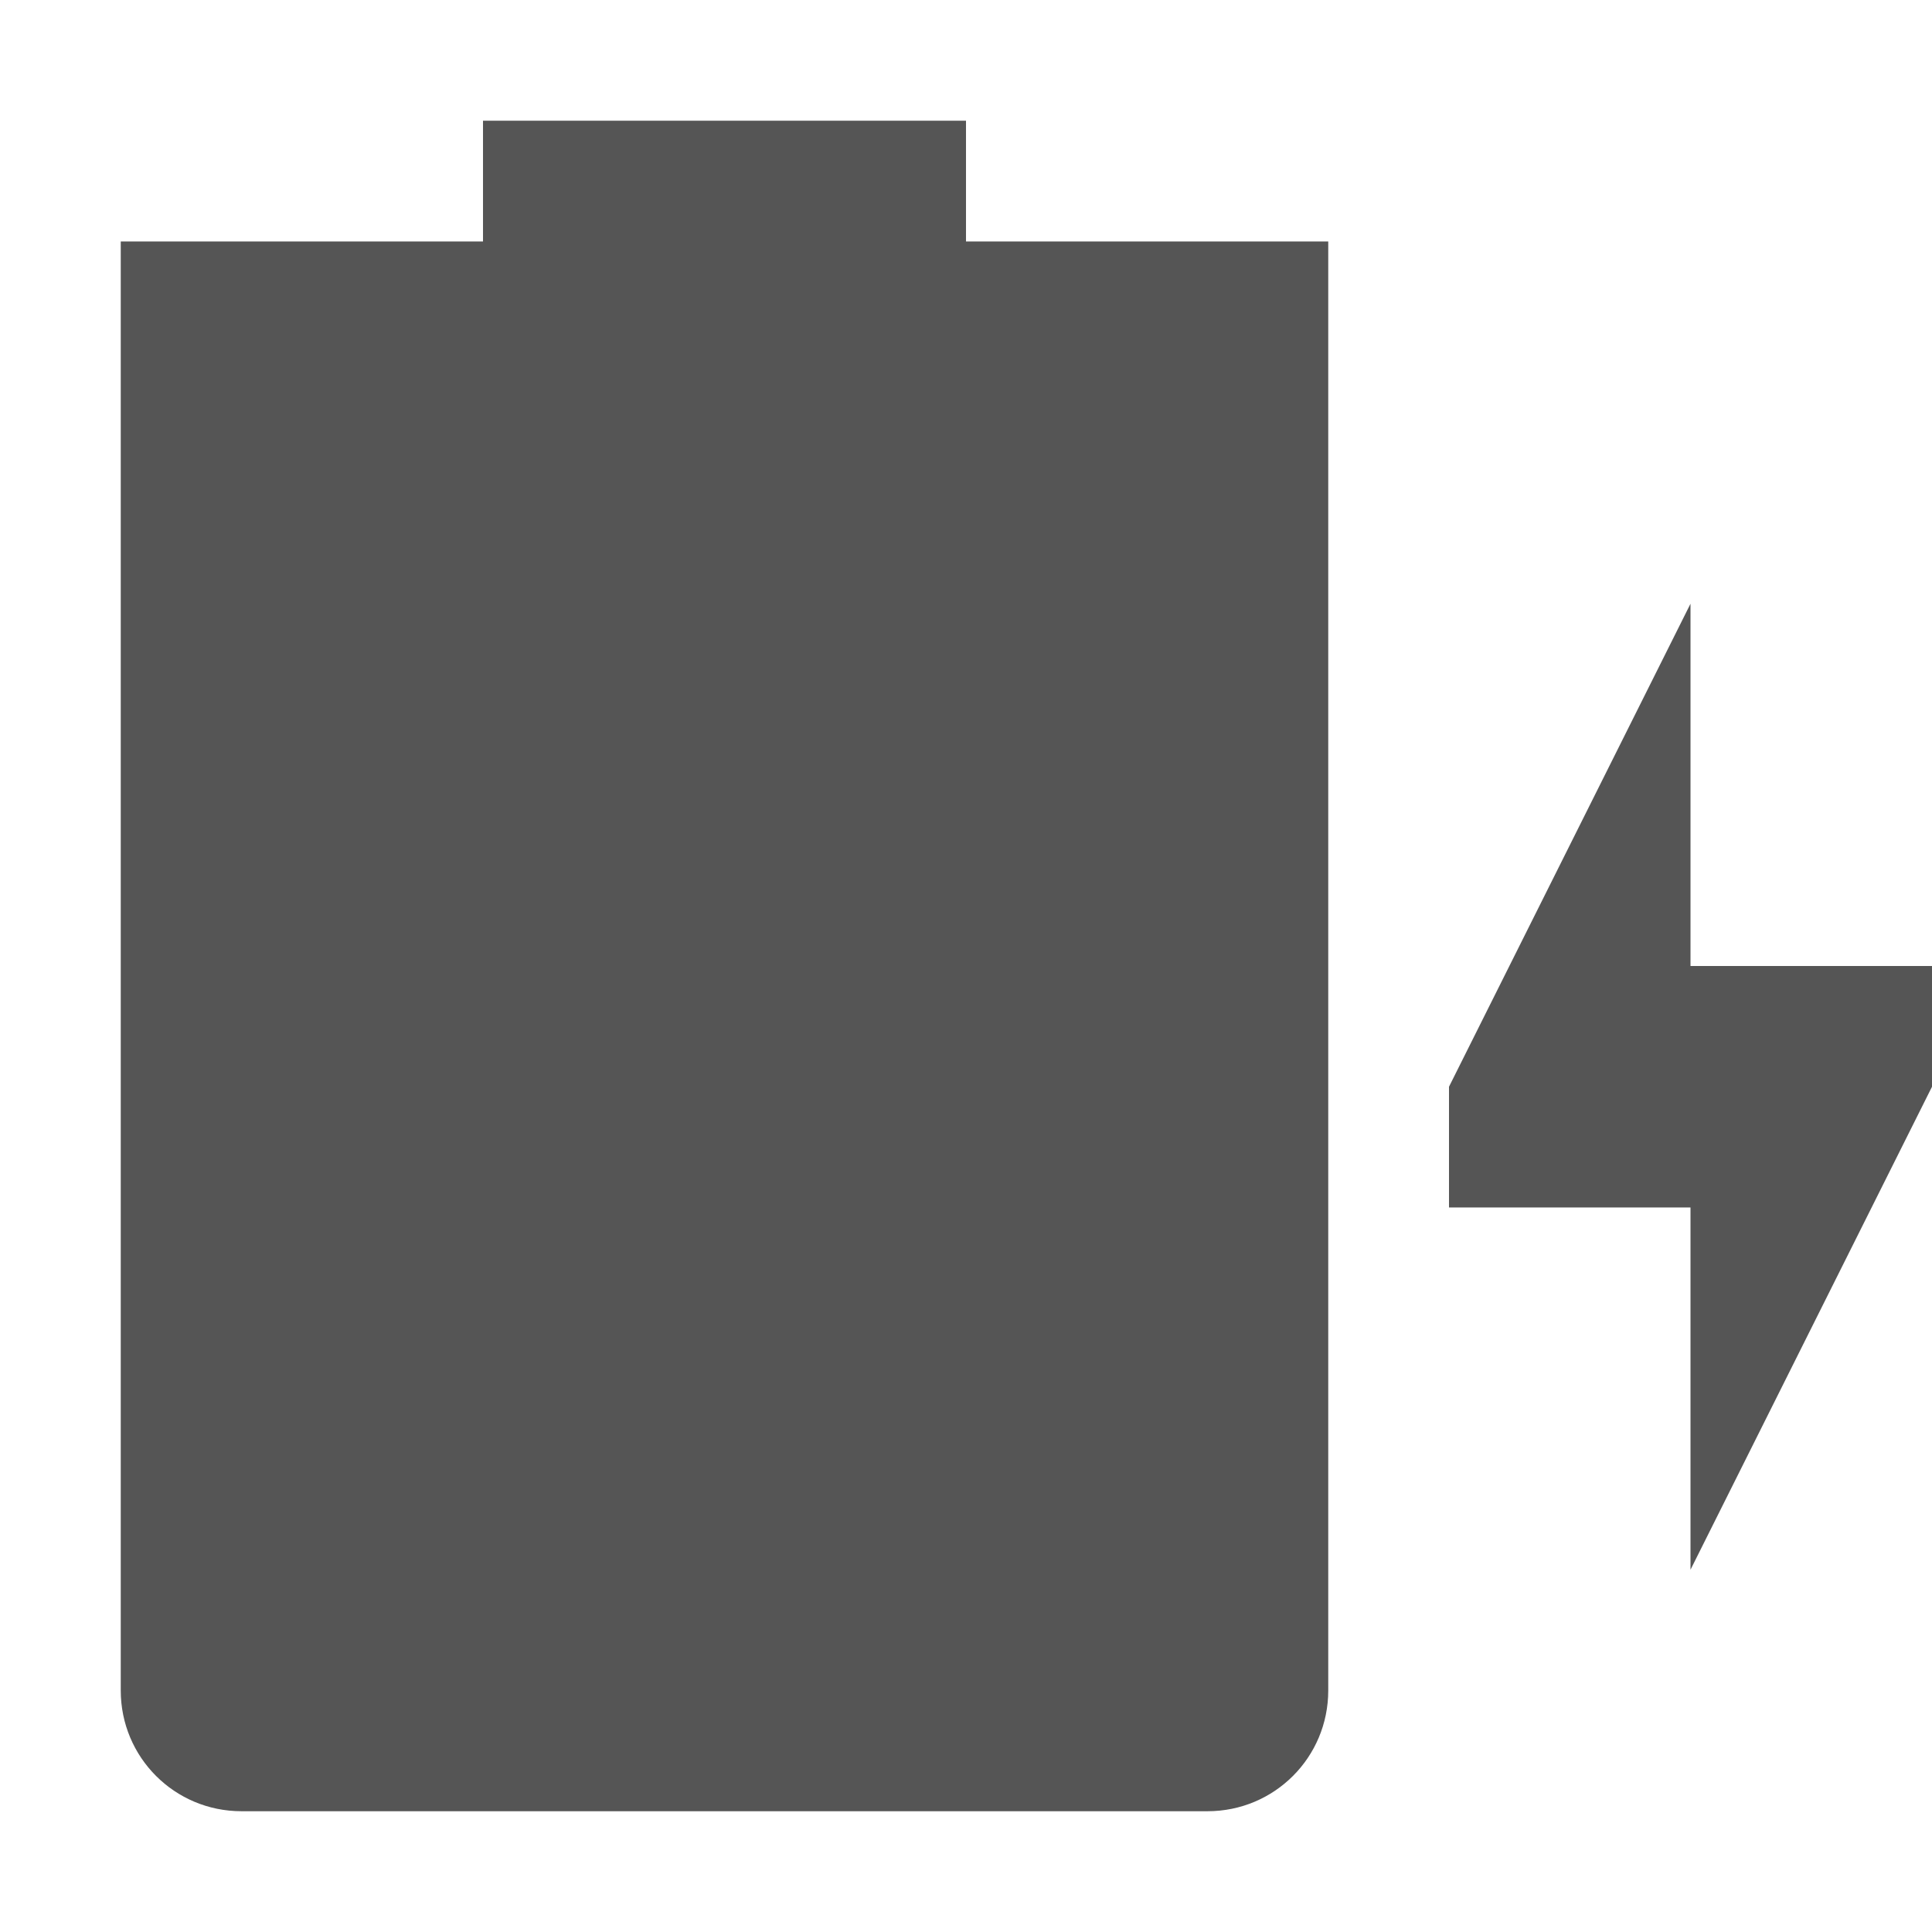
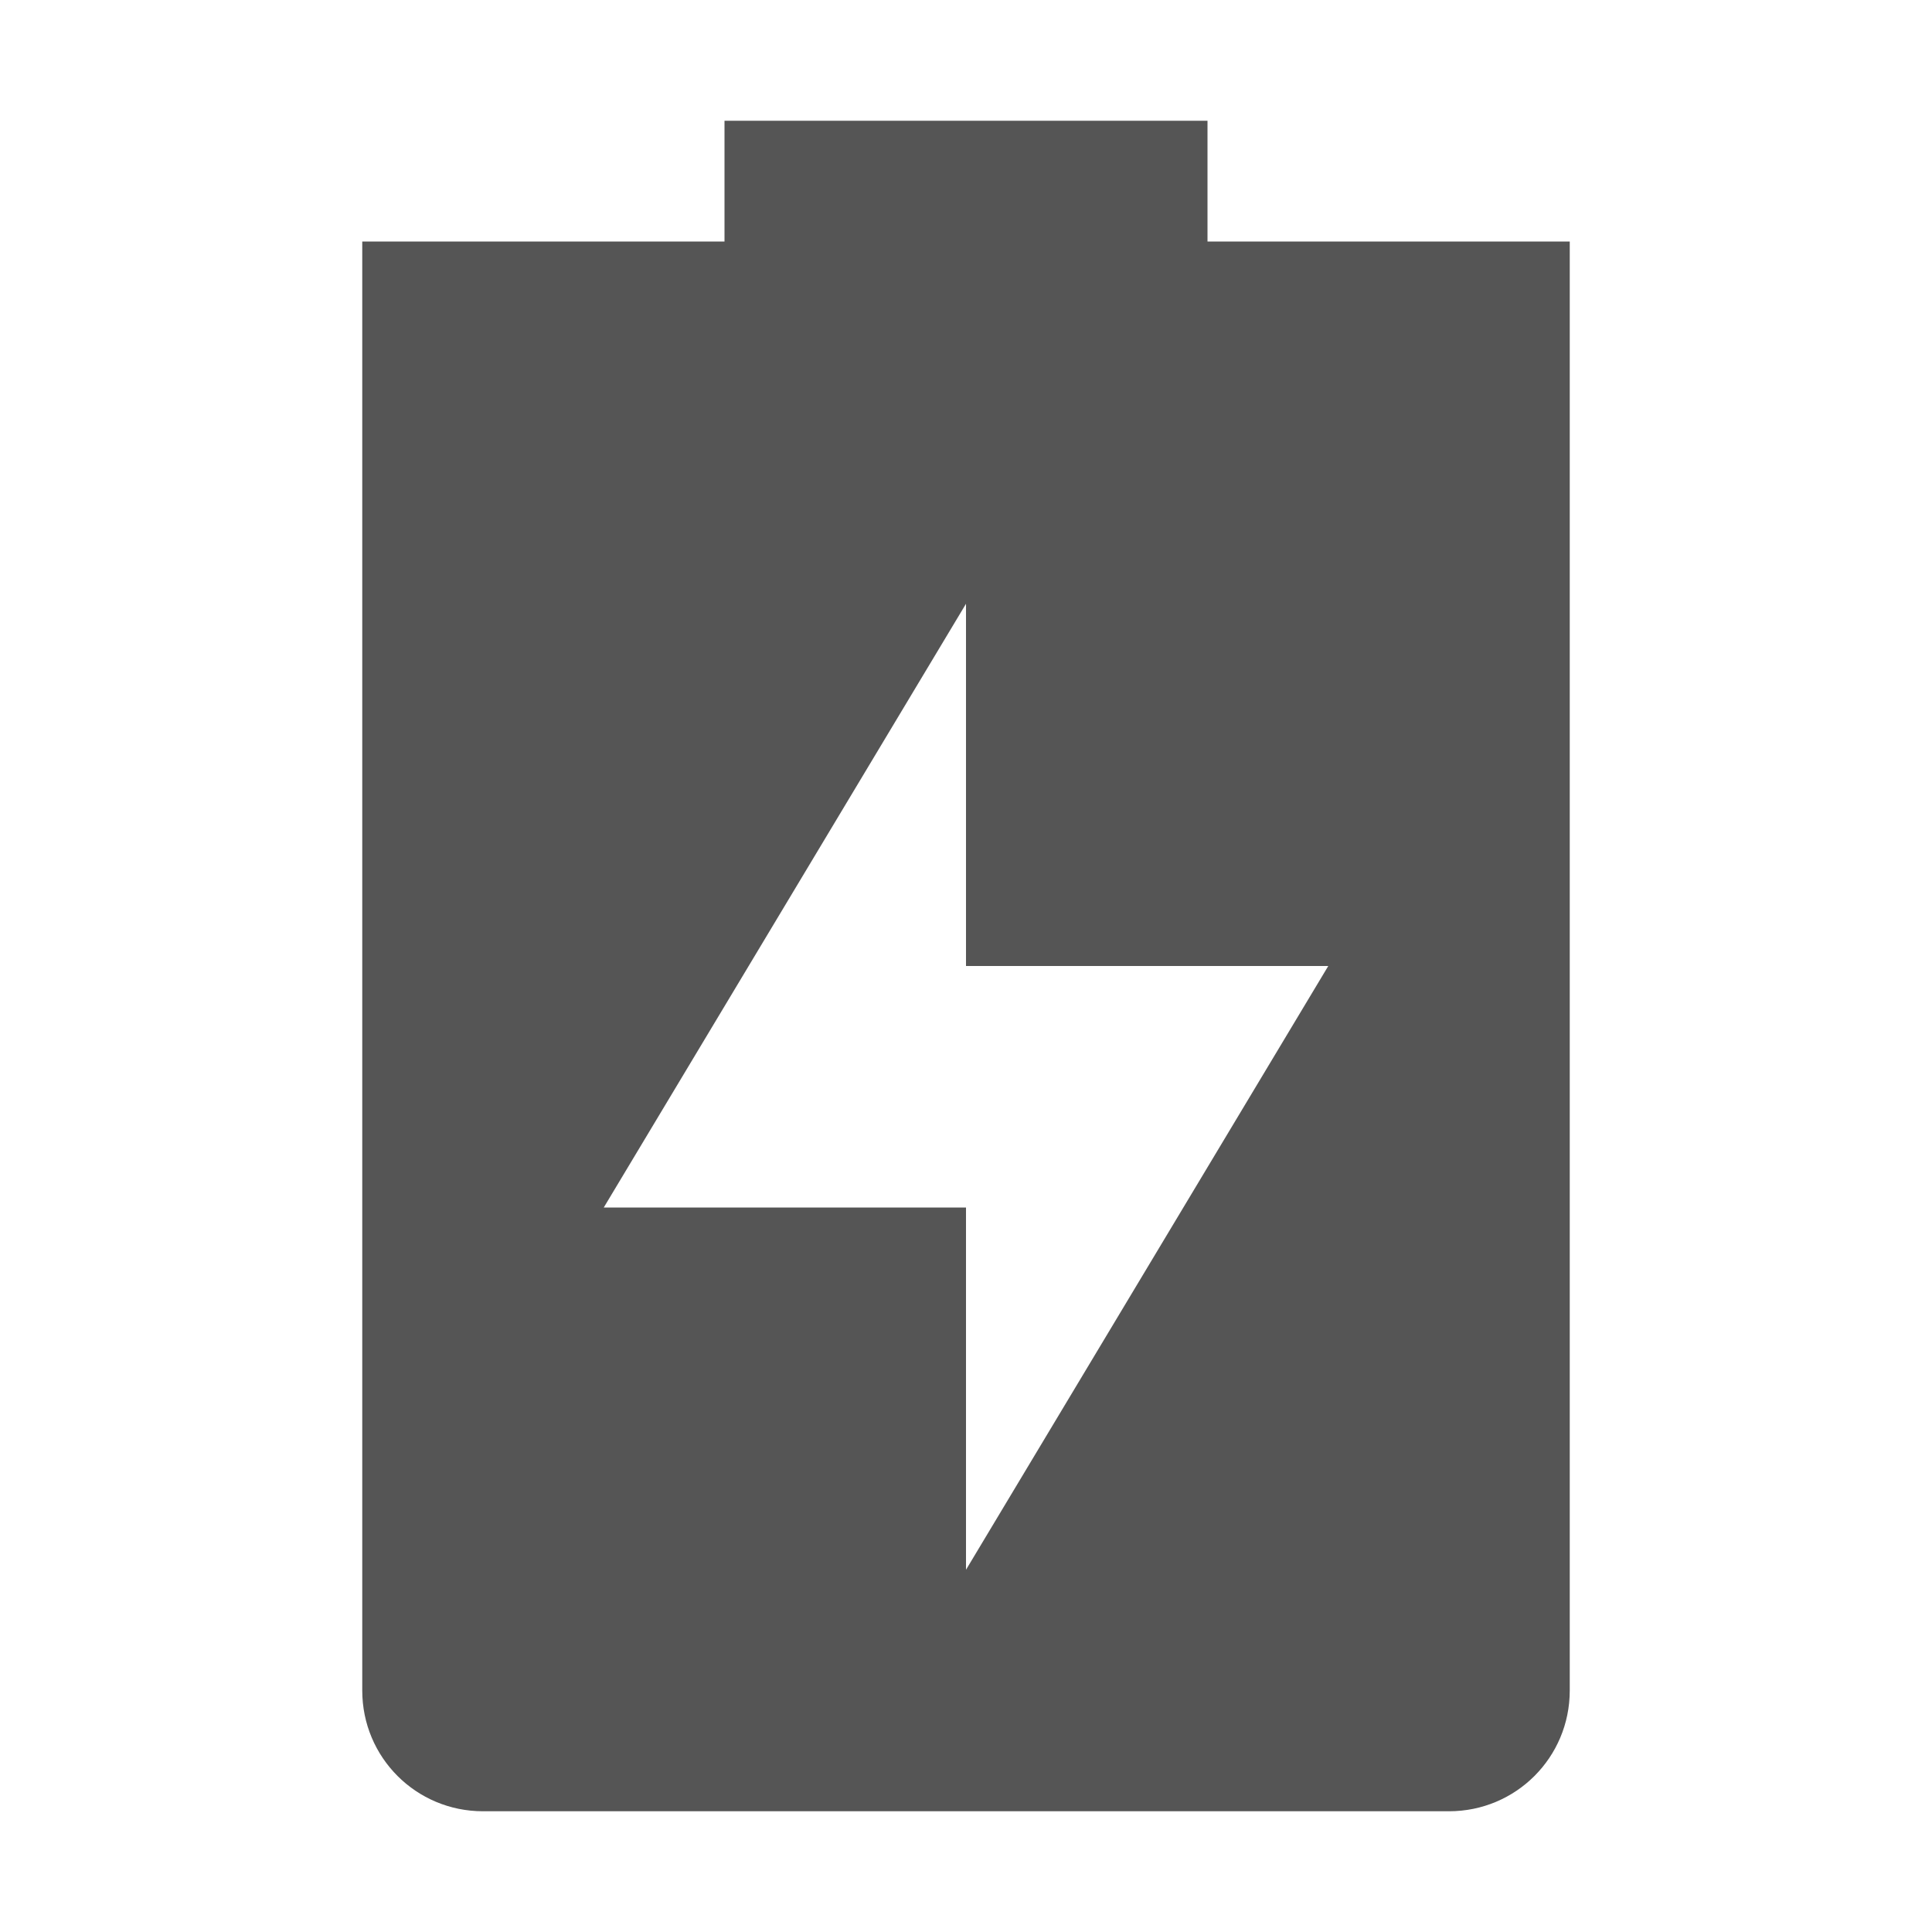
<svg xmlns="http://www.w3.org/2000/svg" height="16" id="svg6530" version="1.1" viewBox="0 0 16 16" width="16">
  <defs id="defs6532" />
-   <g id="layer1" transform="translate(-32,-700.3622)">
-     <path d="m 36,701.362 0,1 -3,0 0,1 0,11 c 0,0.554 0.446,1 1,1 l 8,0 c 0.554,0 1,-0.446 1,-1 l 0,-11 0,-1 -3,0 0,-1 -4,0 z m 10,4 -2,4 0,1 2,0 0,3 2,-4 0,-1 -2,0 0,-3 z" id="path6748-2" style="fill:#555555;fill-opacity:1;stroke:none" />
+   <g id="layer1" transform="translate(-31.99998,-700.3639)">
+     <path d="m 38,701.364 0,1 -3,0 c 0,0 0,0.446 0,1 l 0,11 c 0,0.554 0.446,1 1,1 l 8,0 c 0.554,0 1,-0.446 1,-1 l 0,-11 c 0,-0.554 0,-1 0,-1 l -3,0 0,-1 z m 2,4 0,3 3,0 -3,5 0,-3 -3,0 z" id="path6748" style="fill:#555555;fill-opacity:1;stroke:none" />
  </g>
</svg>
